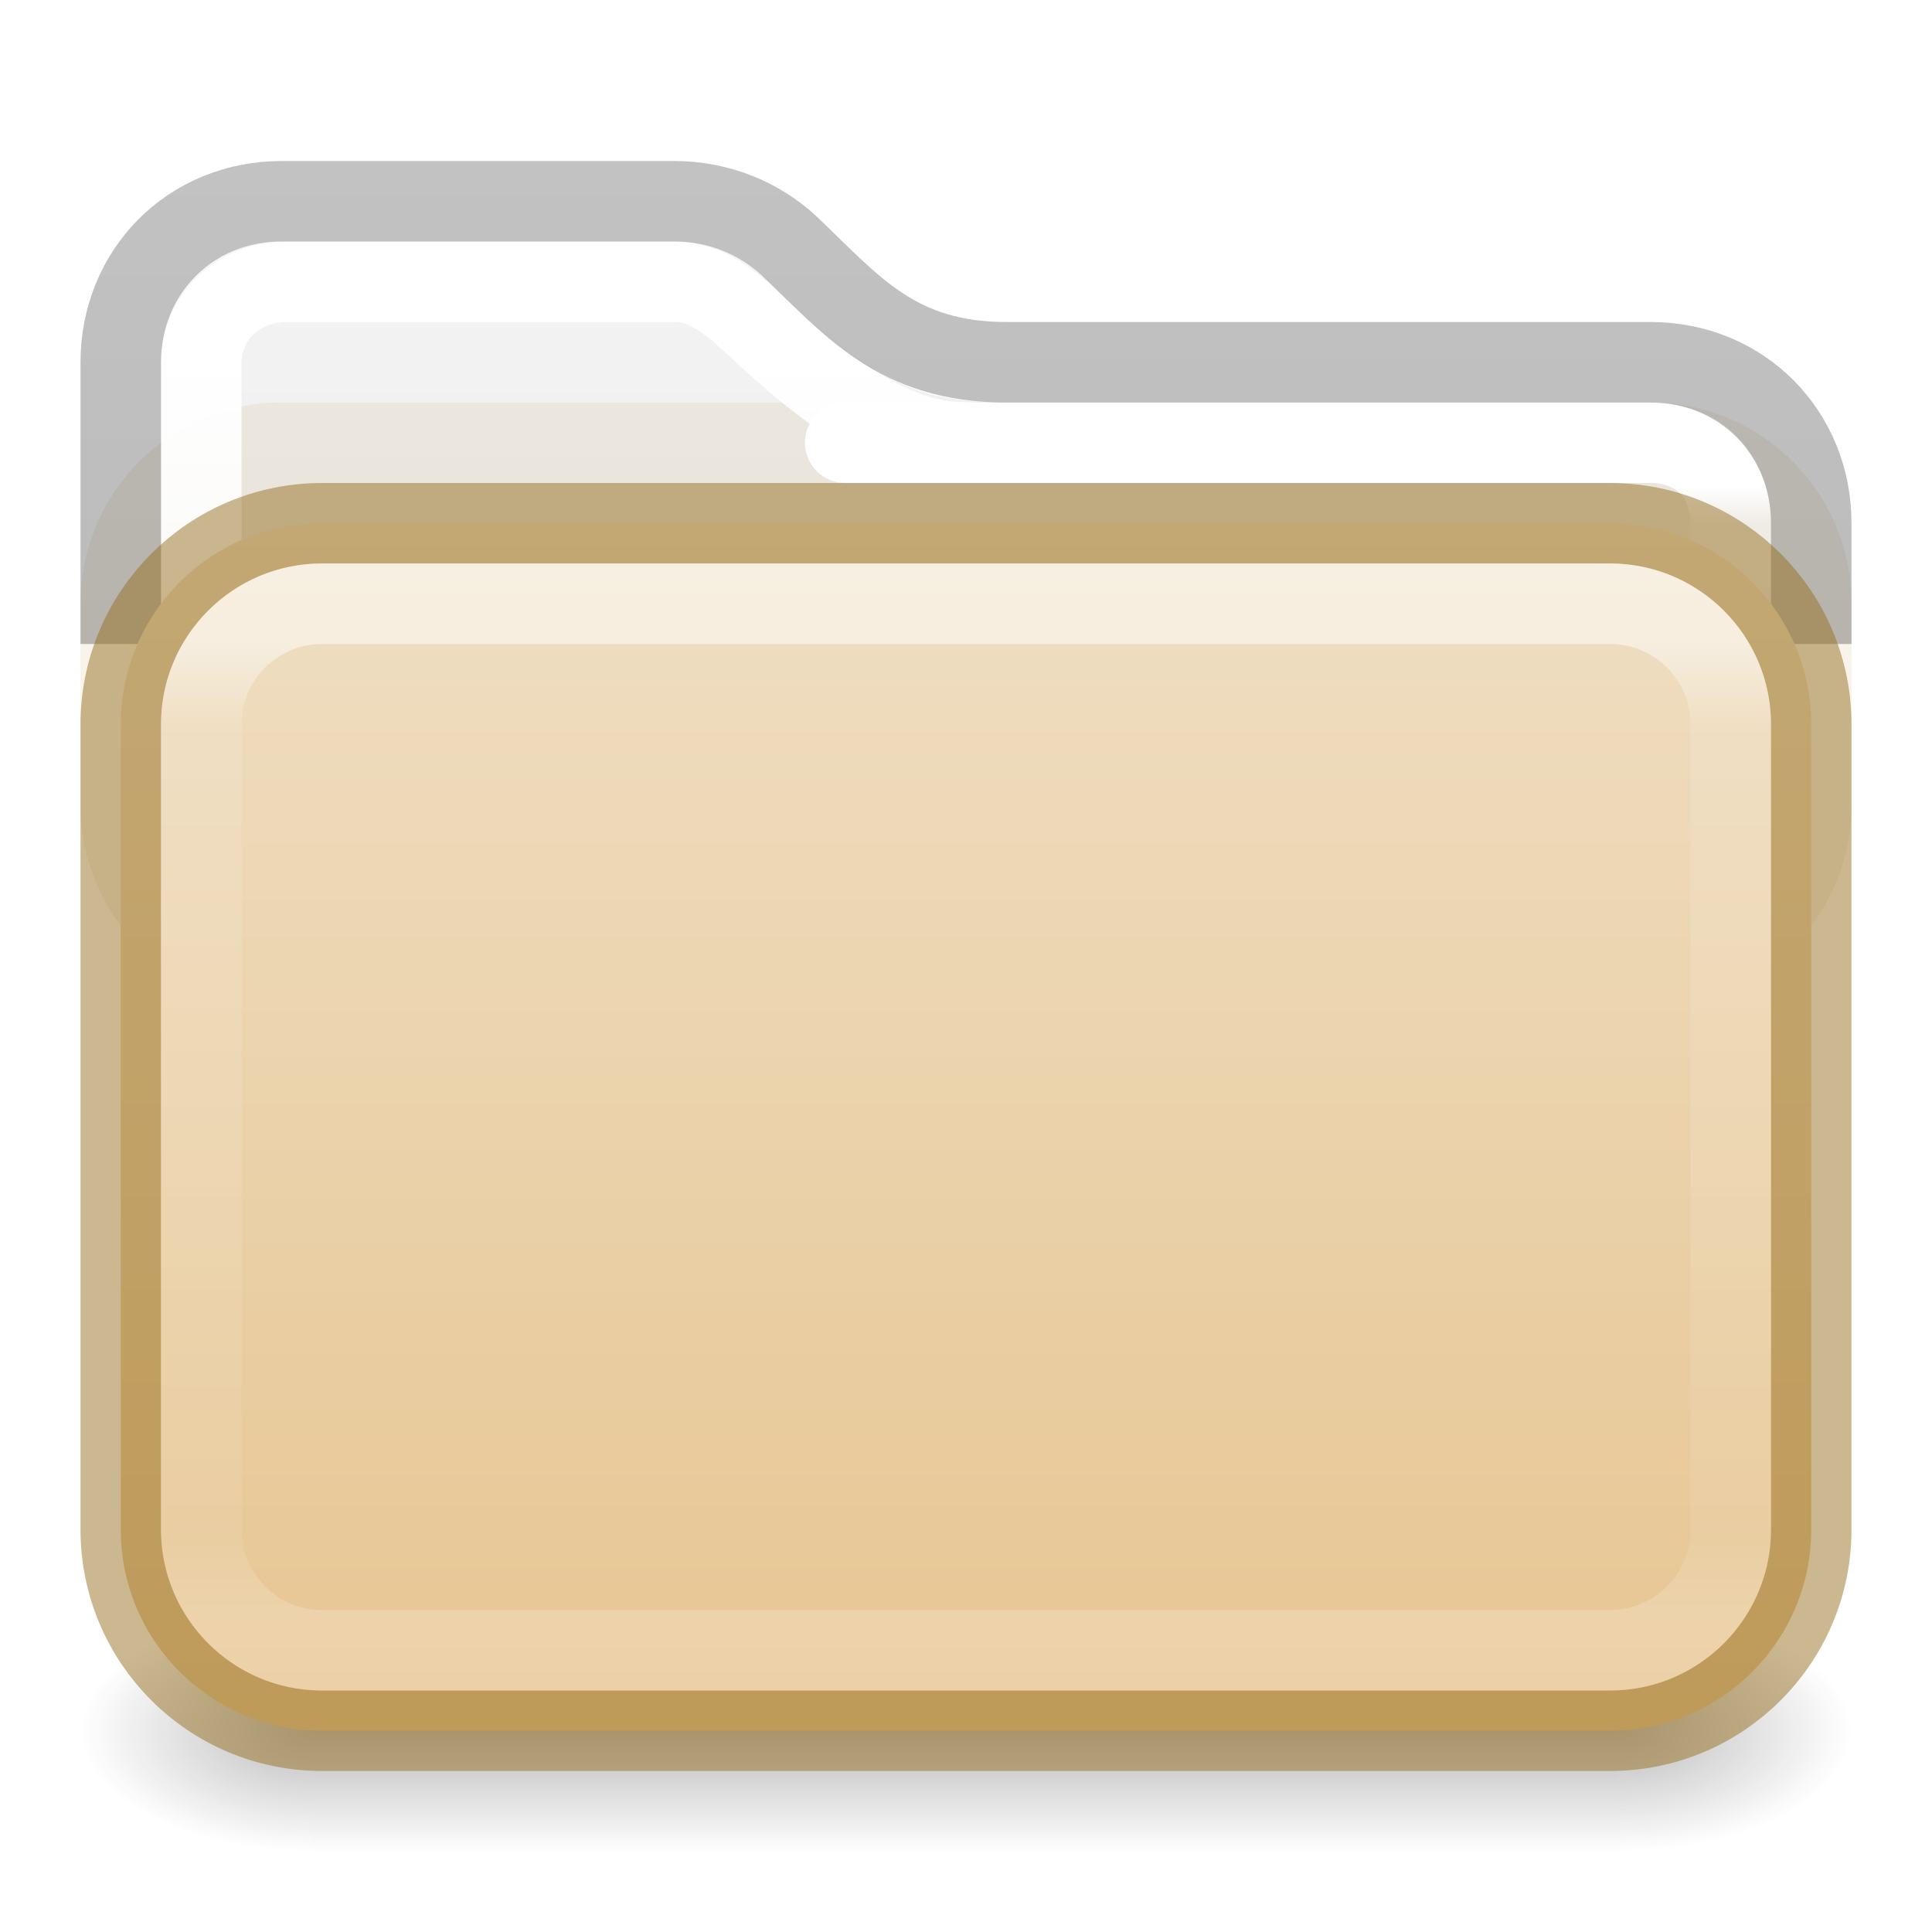
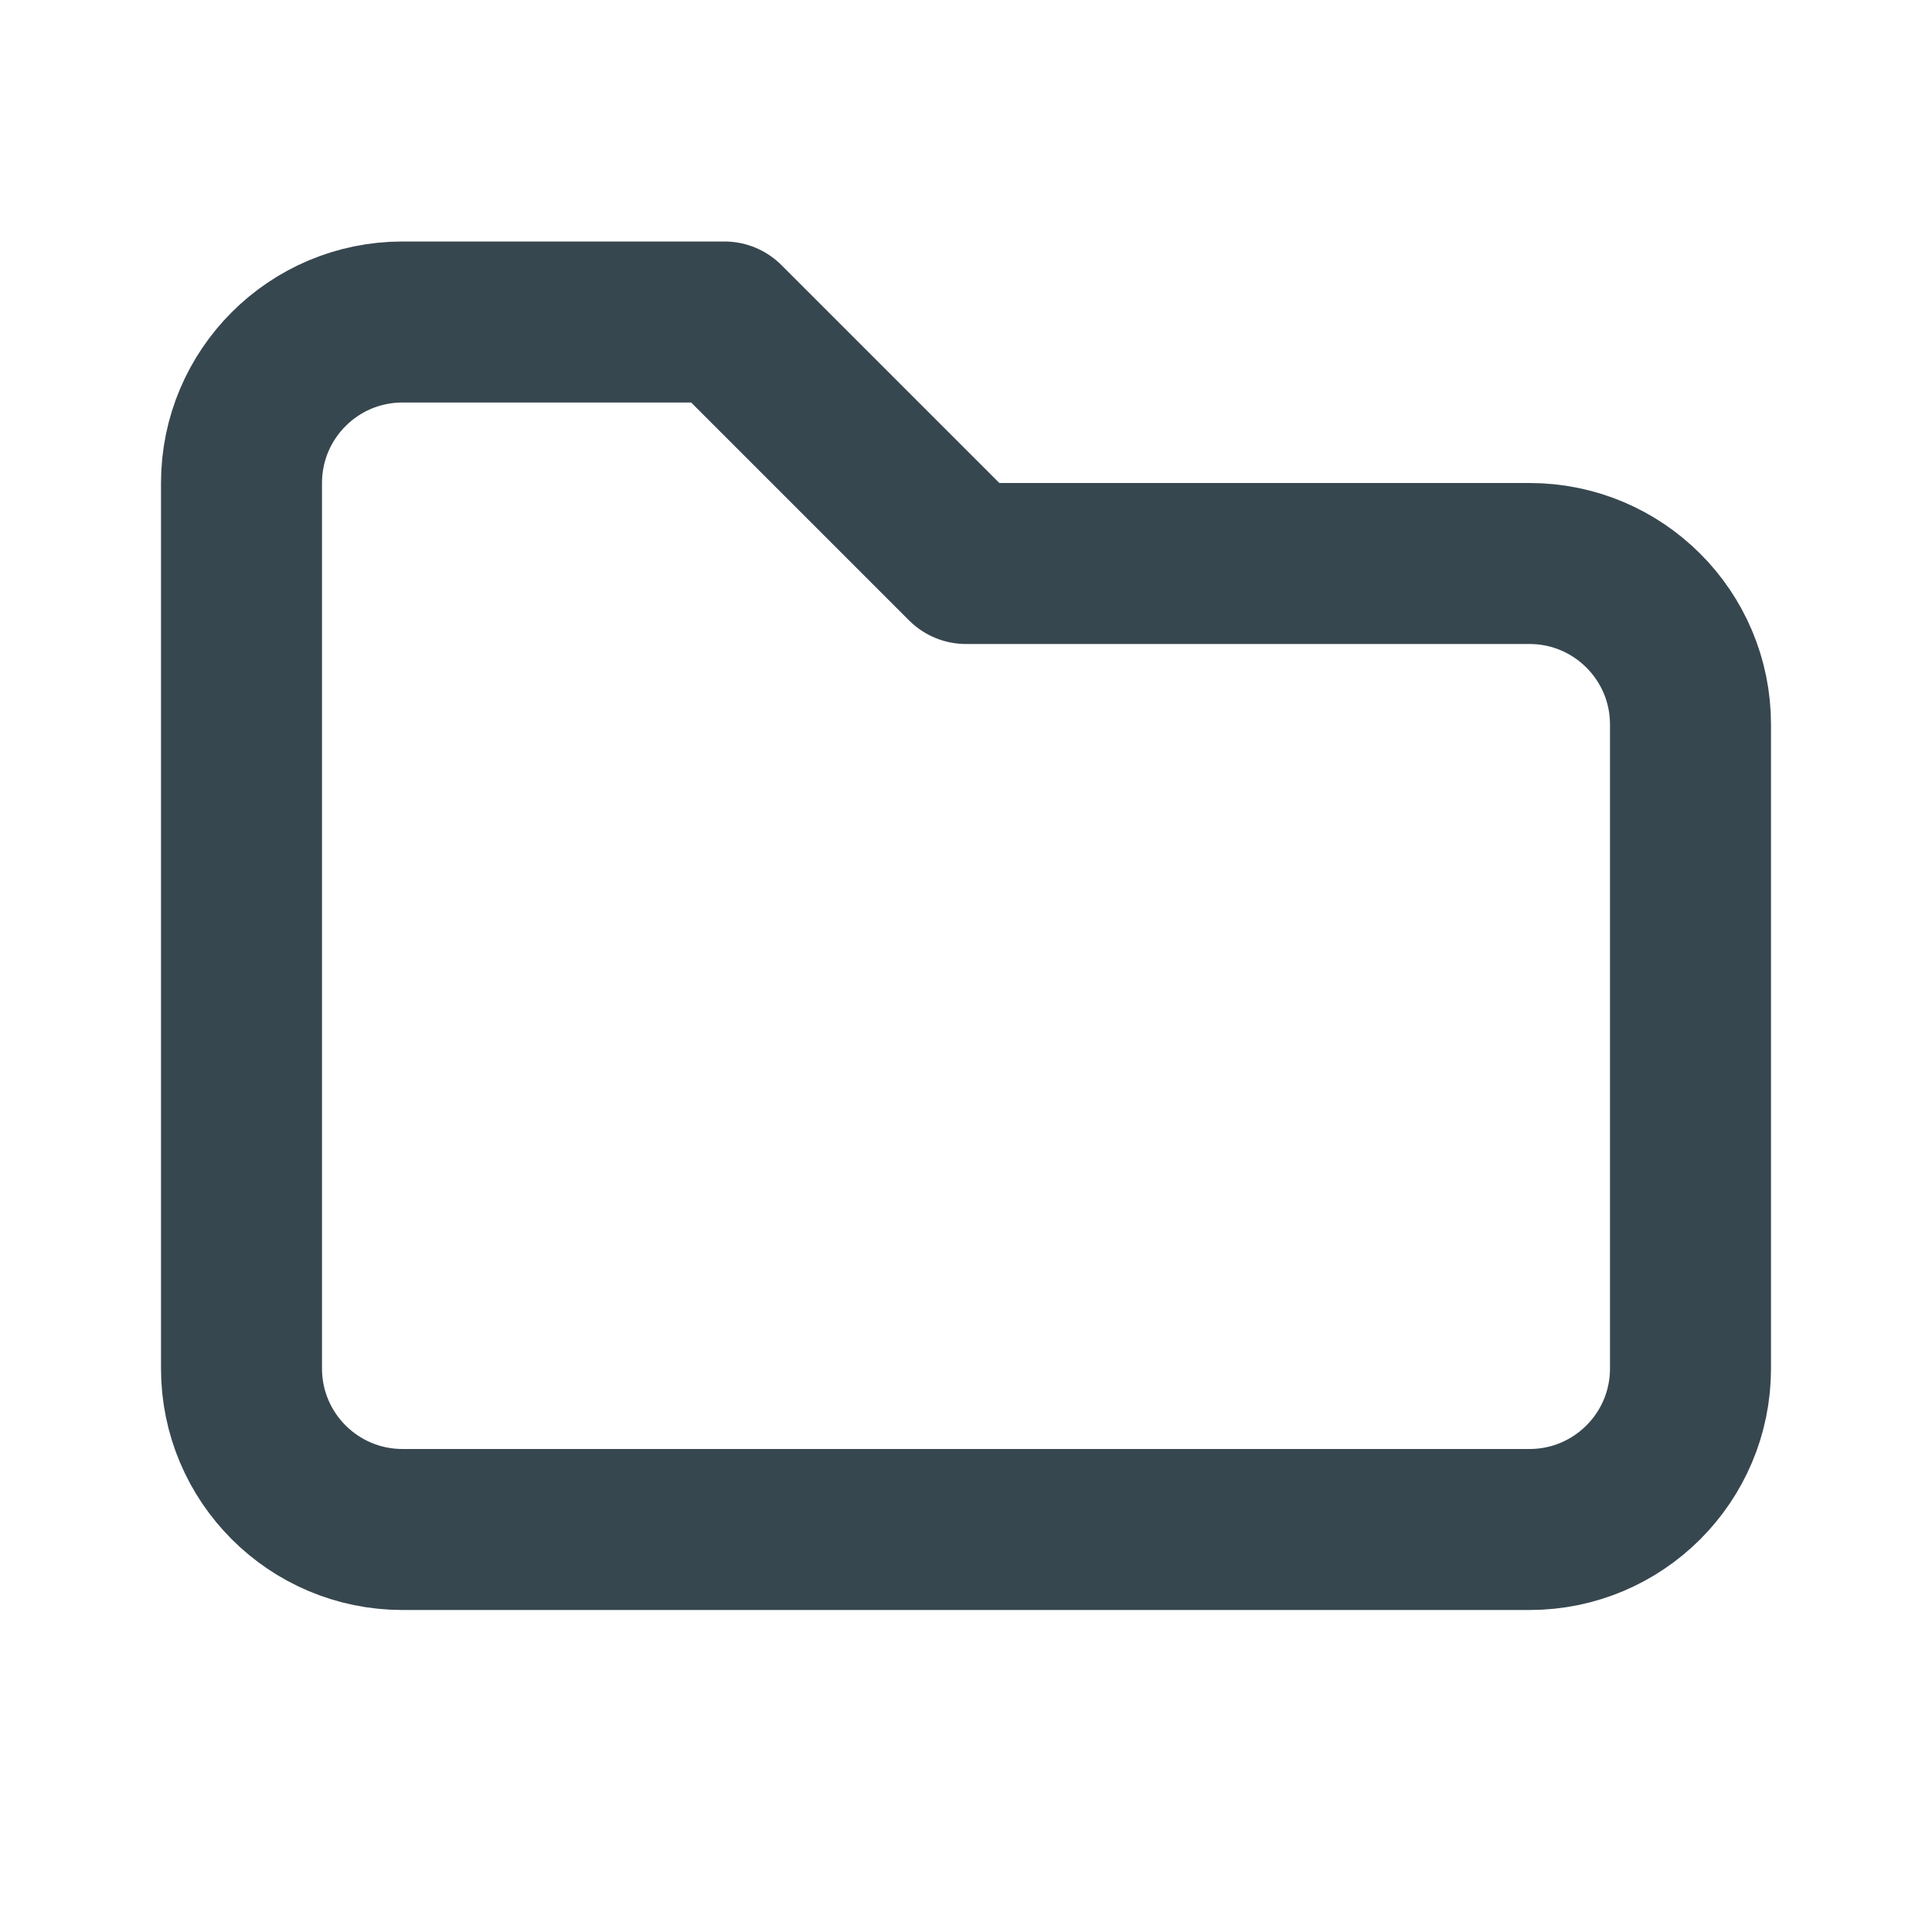
- <svg xmlns="http://www.w3.org/2000/svg" xmlns:xlink="http://www.w3.org/1999/xlink" id="svg4157" height="24" width="24" version="1.1" xml:space="preserve">
-   <defs id="defs4159">
-     <linearGradient gradientTransform="matrix(0.4594595,0,0,0.4594594,0.9729743,0.97291)" gradientUnits="userSpaceOnUse" xlink:href="#linearGradient4095" id="linearGradient3233" y2="41.356" x2="11.728" y1="6.619" x1="11.728" />
-     <linearGradient id="linearGradient4095">
-       <stop offset="0" style="stop-color:#ffffff;stop-opacity:1" id="stop4097" />
-       <stop offset="0.962" style="stop-color:#ffffff;stop-opacity:0.157" id="stop4102" />
-       <stop offset="1" style="stop-color:#ffffff;stop-opacity:0.392" id="stop4104" />
-     </linearGradient>
-     <linearGradient id="linearGradient3688-166-749-9">
-       <stop offset="0" style="stop-color:#181818;stop-opacity:1" id="stop2883-2" />
-       <stop offset="1" style="stop-color:#181818;stop-opacity:0" id="stop2885-2" />
-     </linearGradient>
-     <linearGradient gradientUnits="userSpaceOnUse" xlink:href="#linearGradient3702-501-757-1" id="linearGradient3086-8" y2="39.999" x2="25.058" y1="47.028" x1="25.058" />
-     <linearGradient id="linearGradient3702-501-757-1">
-       <stop offset="0" style="stop-color:#181818;stop-opacity:0" id="stop2895-2" />
-       <stop offset="0.5" style="stop-color:#181818;stop-opacity:1" id="stop2897-89" />
-       <stop offset="1" style="stop-color:#181818;stop-opacity:0" id="stop2899-36" />
-     </linearGradient>
-     <linearGradient id="linearGradient3600-9-51">
-       <stop offset="0" style="stop-color:#f4f4f4;stop-opacity:1" id="stop3602-0-0" />
-       <stop offset="1" style="stop-color:#dbdbdb;stop-opacity:1" id="stop3604-9-04" />
-     </linearGradient>
-     <linearGradient id="linearGradient3104-6">
-       <stop offset="0" style="stop-color:#000000;stop-opacity:0.318" id="stop3106-3" />
-       <stop offset="1" style="stop-color:#000000;stop-opacity:0.24" id="stop3108-9" />
-     </linearGradient>
-     <linearGradient xlink:href="#linearGradient3104-6" id="linearGradient1271" gradientUnits="userSpaceOnUse" gradientTransform="matrix(0.8074969,0,0,0.8947171,-41.85727,-23.8335)" x1="70.386" y1="51.425" x2="70.386" y2="29.002" />
-     <linearGradient xlink:href="#linearGradient3600-9-51" id="linearGradient1338" gradientUnits="userSpaceOnUse" gradientTransform="matrix(0.4597399,0,0,0.4425723,-22.02268,0.8705652)" x1="74.839" y1="4.536" x2="74.839" y2="49.779" />
-     <linearGradient gradientTransform="matrix(0.5135136,0,0,0.3513514,-0.324324,5.567568)" gradientUnits="userSpaceOnUse" xlink:href="#linearGradient4095-2" id="linearGradient3233-1" y2="41.081" x2="24" y1="6.936" x1="24" />
-     <linearGradient id="linearGradient4095-2">
-       <stop offset="0" style="stop-color:#ffffff;stop-opacity:1" id="stop4097-7" />
-       <stop offset="0.083" style="stop-color:#ffffff;stop-opacity:0.235" id="stop4100-0" />
-       <stop offset="0.917" style="stop-color:#ffffff;stop-opacity:0.157" id="stop4102-9" />
-       <stop offset="1" style="stop-color:#ffffff;stop-opacity:0.392" id="stop4104-3" />
-     </linearGradient>
-     <linearGradient gradientTransform="matrix(0.4594595,0,0,0.4594594,0.9729743,0.97291)" gradientUnits="userSpaceOnUse" xlink:href="#linearGradient4095-7" id="linearGradient3233-4" y2="43.522" x2="35.482" y1="11.025" x1="35.482" />
-     <linearGradient id="linearGradient4095-7">
-       <stop offset="0" style="stop-color:#ffffff;stop-opacity:1" id="stop4097-6" />
-       <stop offset="0.032" style="stop-color:#ffffff;stop-opacity:0.235" id="stop4100" />
-       <stop offset="0.962" style="stop-color:#ffffff;stop-opacity:0.157" id="stop4102-5" />
-       <stop offset="1" style="stop-color:#ffffff;stop-opacity:0.392" id="stop4104-6" />
-     </linearGradient>
-     <linearGradient y2="109.425" x2="5.456" y1="79.02" x1="5.456" gradientTransform="matrix(0.5571987,0,0,0.4933339,6.236795,-32.4832)" gradientUnits="userSpaceOnUse" id="linearGradient982" xlink:href="#linearGradient4632-0-6-4-4-4" />
-     <linearGradient id="linearGradient4632-0-6-4-4-4">
-       <stop id="stop4634-4-4-7-4" style="stop-color:#efdfc4;stop-opacity:1" offset="0" />
-       <stop id="stop4636-3-1-5-9" style="stop-color:#e7c591;stop-opacity:1" offset="1" />
-     </linearGradient>
-     <radialGradient gradientTransform="matrix(2.003784,0,0,1.4,27.98813,-17.4)" gradientUnits="userSpaceOnUse" xlink:href="#linearGradient3688-166-749-9" id="radialGradient3082-6-3-3" fy="43.5" fx="4.993" r="2.5" cy="43.5" cx="4.993" />
-     <radialGradient gradientTransform="matrix(2.003784,0,0,1.4,-20.01187,-104.4)" gradientUnits="userSpaceOnUse" xlink:href="#linearGradient3688-166-749-9" id="radialGradient3084-4-5-5" fy="43.5" fx="4.993" r="2.5" cy="43.5" cx="4.993" />
-   </defs>
-   <g transform="matrix(0.5789476,0,0,0.4285713,-1.894738,2.857146)" id="g3712-8" style="opacity:1">
-     <rect width="5" height="7" x="38" y="40" id="rect2801-6" style="fill:url(#radialGradient3082-6-3-3);fill-opacity:1;stroke:none;opacity:0.3" />
-     <rect width="5" height="7" x="-10" y="-47" transform="scale(-1)" id="rect3696-20" style="fill:url(#radialGradient3084-4-5-5);fill-opacity:1;stroke:none;opacity:0.3" />
-     <rect width="28" height="7" x="10" y="40" id="rect3700-5" style="fill:url(#linearGradient3086-8);fill-opacity:1;stroke:none;opacity:0.3" />
-   </g>
-   <path id="rect5505-21-3-8-5-2-9-1-7-8-0-6-6-3-1-4" style="color:#000000;font-variation-settings:normal;display:inline;overflow:visible;visibility:visible;opacity:1;vector-effect:none;fill:url(#linearGradient1338);fill-opacity:1;fill-rule:nonzero;stroke:none;stroke-width:1;stroke-linecap:butt;stroke-linejoin:miter;stroke-miterlimit:4;stroke-dasharray:none;stroke-dashoffset:0;stroke-opacity:1;-inkscape-stroke:none;marker:none;enable-background:accumulate;stop-color:#000000;stop-opacity:1" d="M 3.5,3 C 2.608,3 2,3.655 2,4.5 V 8 H 22 v -1.484 c 0,-0.845 -0.687,-1.521 -1.579,-1.521 h -7.921 c -1.045,0 -1.65,-0.192 -3.029,-1.57 C 9.188,3.162 8.807,3 8.376,3 Z" />
-   <rect style="opacity:0.1;fill:#b6802e;fill-opacity:1;fill-rule:evenodd;stroke:none;stroke-width:1;stroke-linecap:round;stroke-linejoin:round;paint-order:markers fill stroke;stop-color:#000000" id="rect13067" width="22" height="7.5" x="1" y="5" rx="2.5" ry="2.5" />
-   <path id="rect5505-21-3-8-5-2-9-1-7-8-0-6-6-3-1-0" style="color:#000000;font-variation-settings:normal;display:inline;overflow:visible;visibility:visible;opacity:1;vector-effect:none;fill:none;fill-opacity:1;fill-rule:nonzero;stroke:url(#linearGradient3233);stroke-width:1;stroke-linecap:round;stroke-linejoin:round;stroke-miterlimit:4;stroke-dasharray:none;stroke-dashoffset:0;stroke-opacity:1;-inkscape-stroke:none;marker:none;enable-background:accumulate;stop-color:#000000;stop-opacity:1" d="M 12,5.494 C 11.103,5.51 10.222,4.831 9.401,4.058 8.93,3.613 8.675,3.5 8.373,3.5 H 3.572 c -0.627,0 -1.072,0.45 -1.072,1.014 V 9.5" />
-   <path id="rect5505-21-3-8-5-2-9-1-7-8-0-6-6-3-1-0-9" style="color:#000000;font-variation-settings:normal;display:inline;overflow:visible;visibility:visible;vector-effect:none;fill:none;fill-opacity:1;fill-rule:nonzero;stroke:url(#linearGradient3233-4);stroke-width:1;stroke-linecap:round;stroke-linejoin:round;stroke-miterlimit:4;stroke-dasharray:none;stroke-dashoffset:0;stroke-opacity:1;-inkscape-stroke:none;marker:none;enable-background:accumulate;stop-color:#000000" d="m 21.5,9.5 v -3 c 0,-0.564 -0.373,-1 -1,-1 h -10" />
-   <path id="rect5505-21-3-8-5-2-9-1-7-8-0-6-6-3-1" style="color:#000000;font-variation-settings:normal;display:inline;overflow:visible;visibility:visible;opacity:1;fill:none;fill-opacity:1;fill-rule:nonzero;stroke:url(#linearGradient1271);stroke-width:1;stroke-linecap:butt;stroke-linejoin:round;stroke-miterlimit:4;stroke-dasharray:none;stroke-dashoffset:0;stroke-opacity:1;marker:none;enable-background:accumulate;stop-color:#000000;stop-opacity:1" d="M 22.5,8 V 6.5 c 0,-1.116 -0.852,-2 -2,-2 H 12.5 C 11.138,4.5 10.583,3.797 9.803,3.054 9.432,2.71 8.929,2.5 8.373,2.5 H 3.5 C 2.352,2.5 1.5,3.384 1.5,4.5 v 3.5" />
-   <rect width="21" height="15" rx="2.5" ry="2.5" x="1.5" y="6.5" id="rect5505-21-8-1-6" style="color:#000000;font-variation-settings:normal;display:inline;overflow:visible;visibility:visible;opacity:1;vector-effect:none;fill:url(#linearGradient982);fill-opacity:1;stroke:#987124;stroke-width:1;stroke-linecap:butt;stroke-linejoin:miter;stroke-miterlimit:4;stroke-dasharray:none;stroke-dashoffset:0;stroke-opacity:0.498;-inkscape-stroke:none;marker:none;enable-background:accumulate;stop-color:#000000;stop-opacity:1" />
-   <rect width="19" height="13" x="2.5" y="7.5" id="rect6741-9-0" style="opacity:0.5;fill:none;stroke:url(#linearGradient3233-1);stroke-width:1;stroke-linecap:round;stroke-linejoin:round;stroke-miterlimit:4;stroke-dasharray:none;stroke-dashoffset:0;stroke-opacity:1" rx="1.5" ry="1.5" />
+ <svg xmlns="http://www.w3.org/2000/svg" width="24" height="24" viewBox="0 0 24 24" fill="none" stroke="#37474F" stroke-width="2" stroke-linecap="round" stroke-linejoin="round">
+   <path d="M5 4h4l3 3h7a2 2 0 0 1 2 2v8a2 2 0 0 1 -2 2h-14a2 2 0 0 1 -2 -2v-11a2 2 0 0 1 2 -2" />
</svg>
